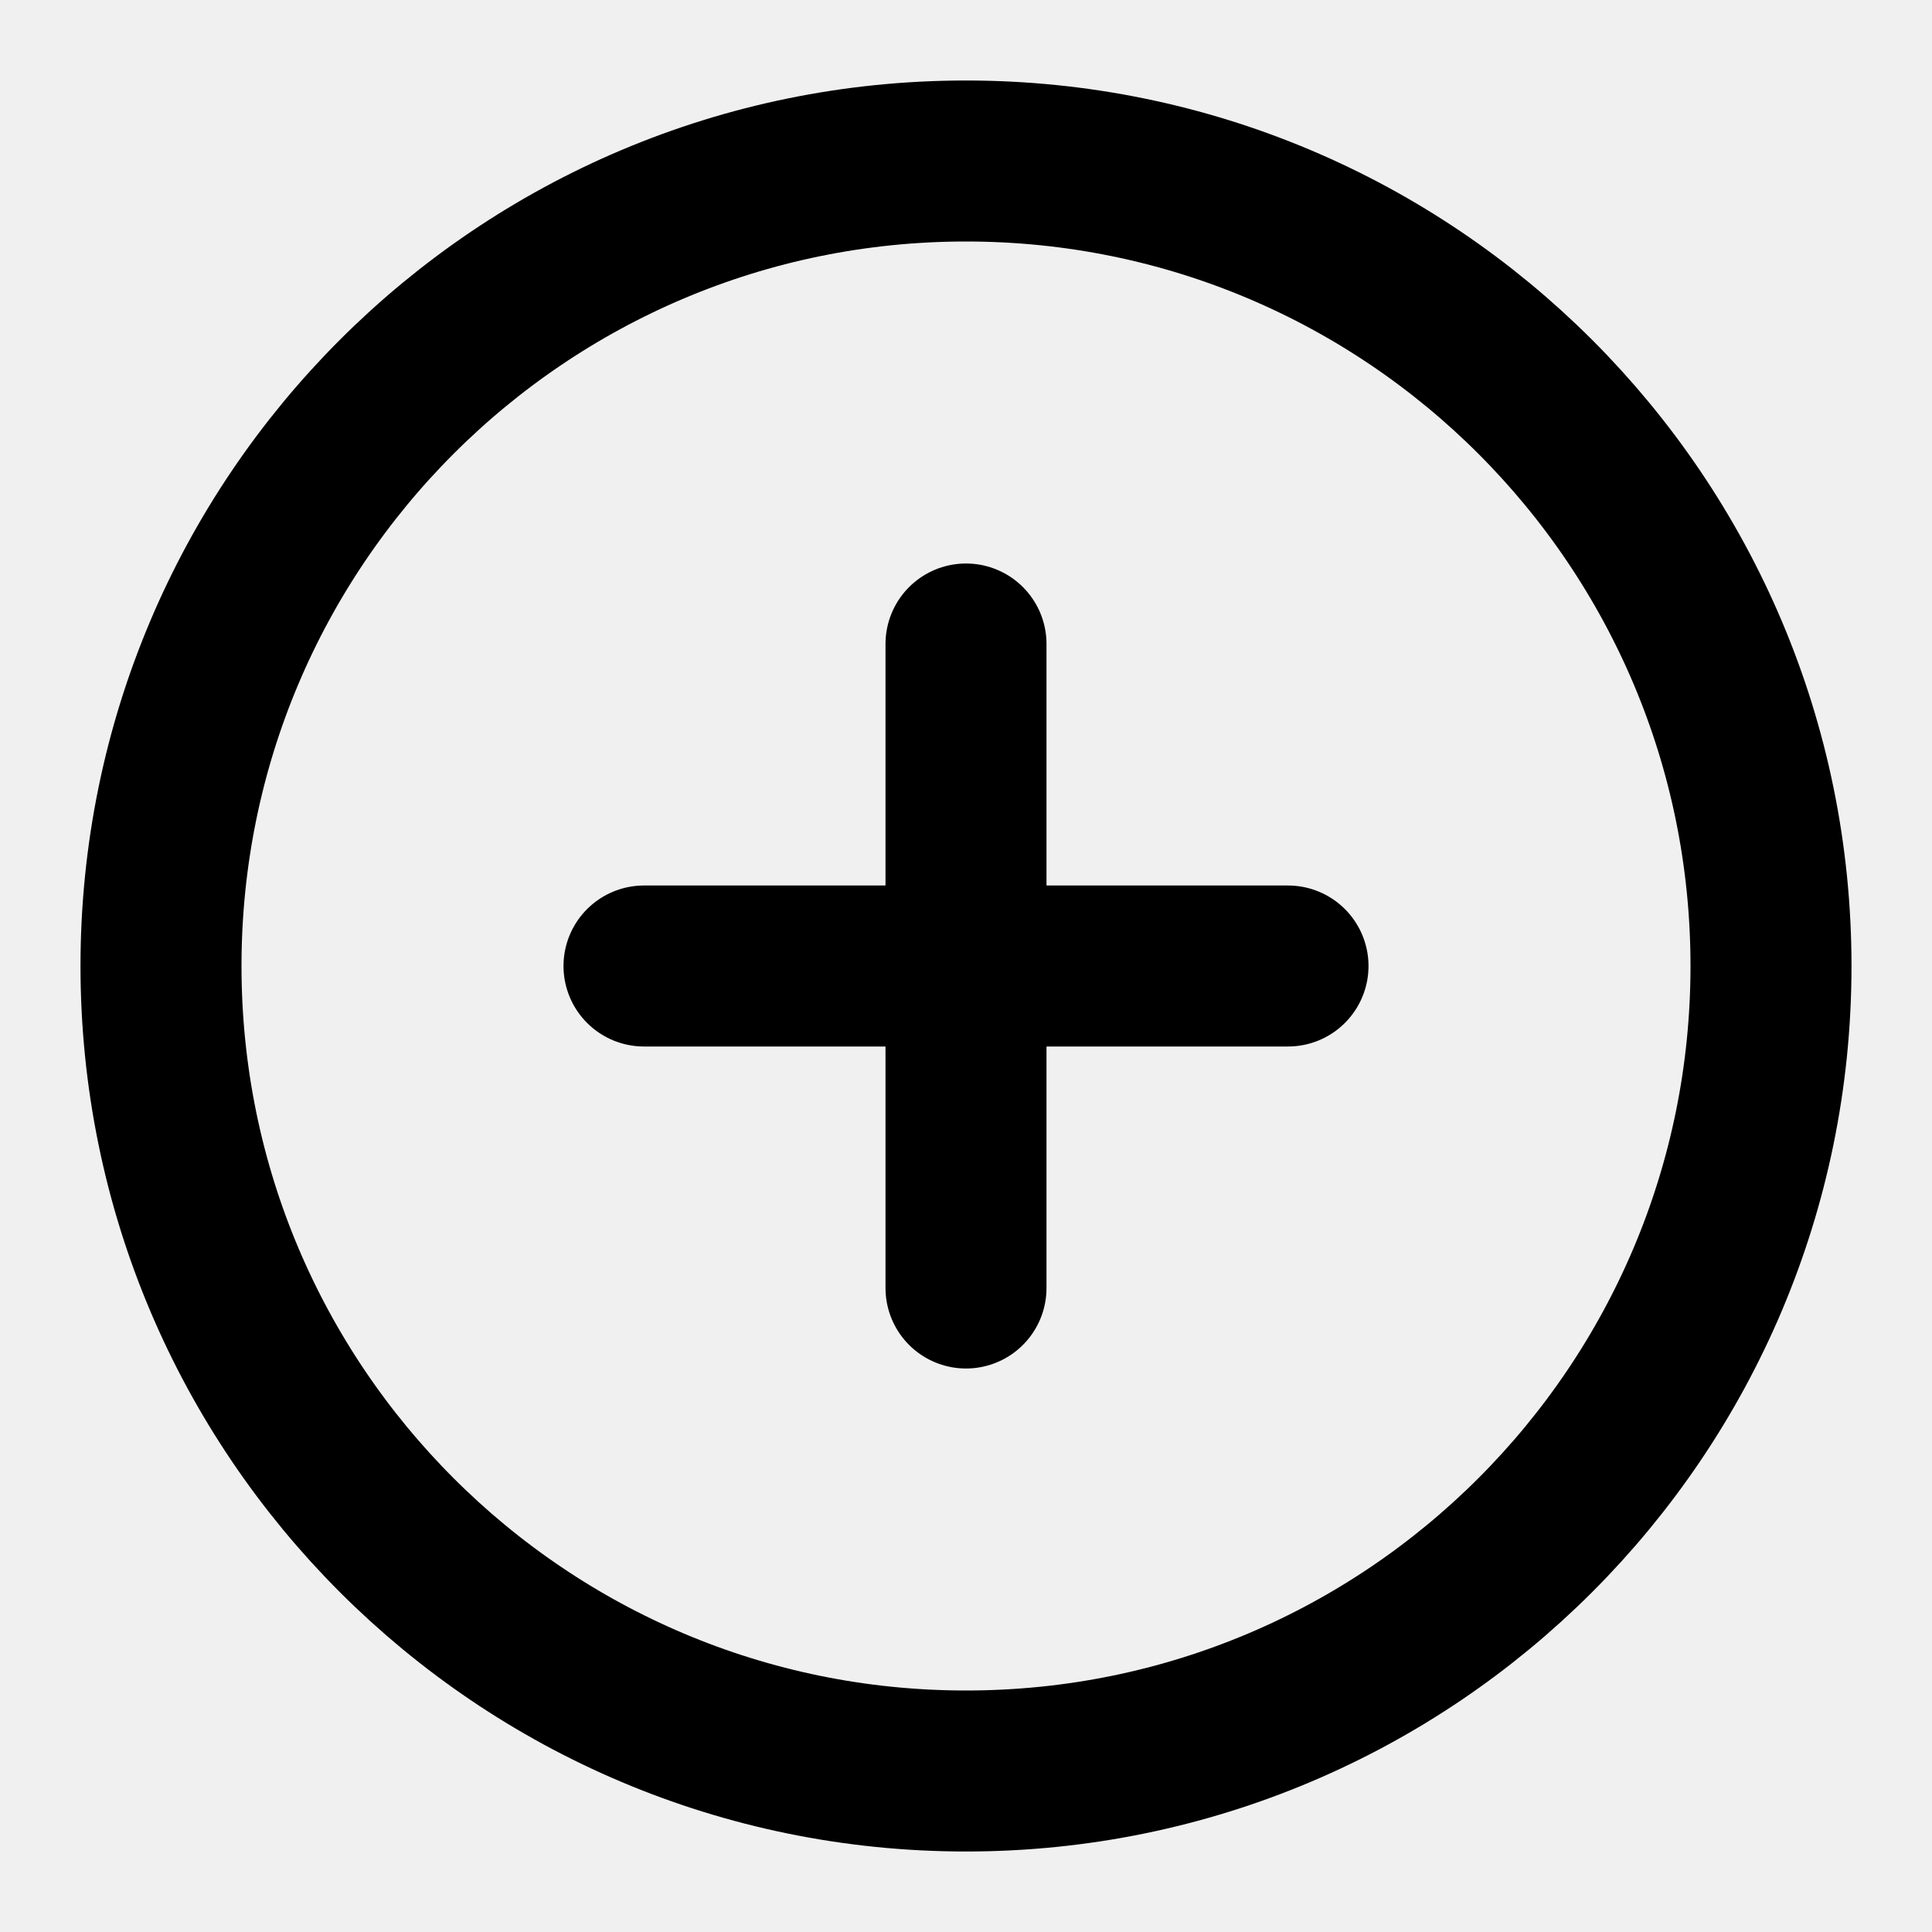
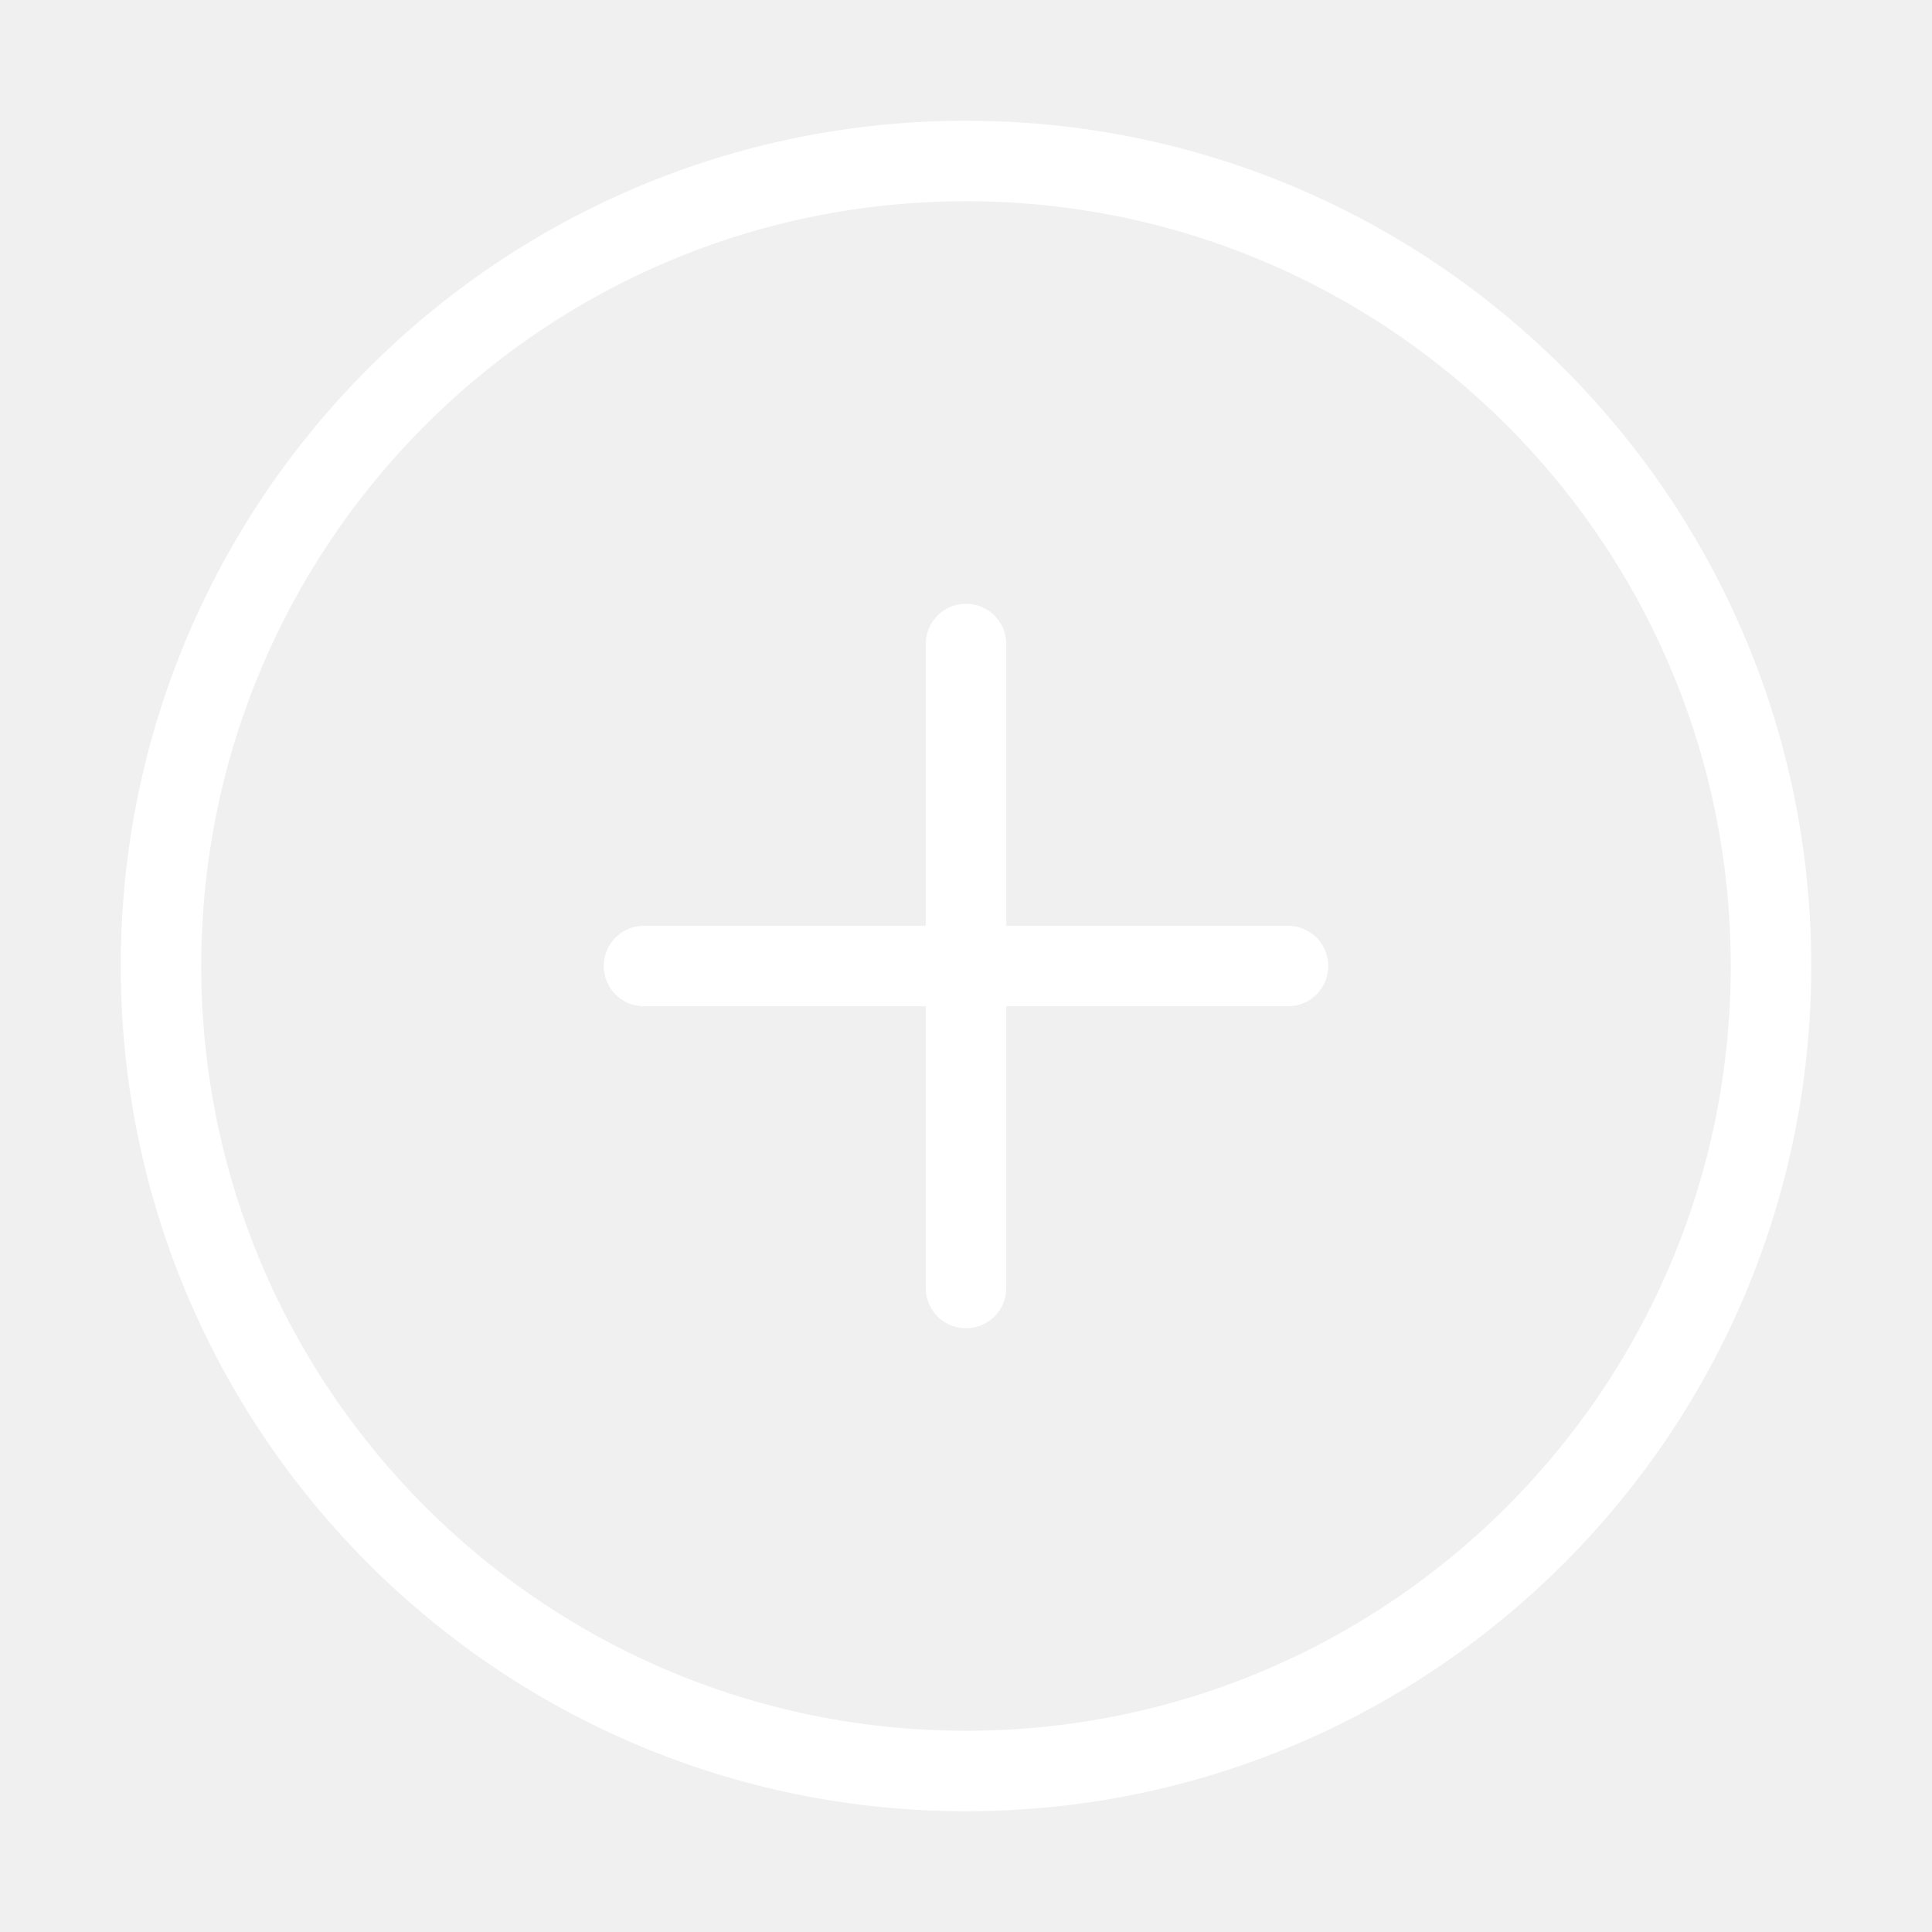
- <svg xmlns="http://www.w3.org/2000/svg" width="24" height="24" viewBox="0 0 24 24" fill="none" stroke="#000" stroke-width="2" stroke-linecap="round" stroke-linejoin="round" class="feather feather-plus-circle">
+ <svg xmlns="http://www.w3.org/2000/svg" width="36" height="36" viewBox="0 0 24 24" fill="none" stroke="#fff" stroke-width="1" stroke-linecap="round" stroke-linejoin="round" class="feather feather-plus-circle">
  <circle cx="12" cy="12" r="10" />
  <line x1="12" y1="8" x2="12" y2="16" />
  <line x1="8" y1="12" x2="16" y2="12" />
</svg>
